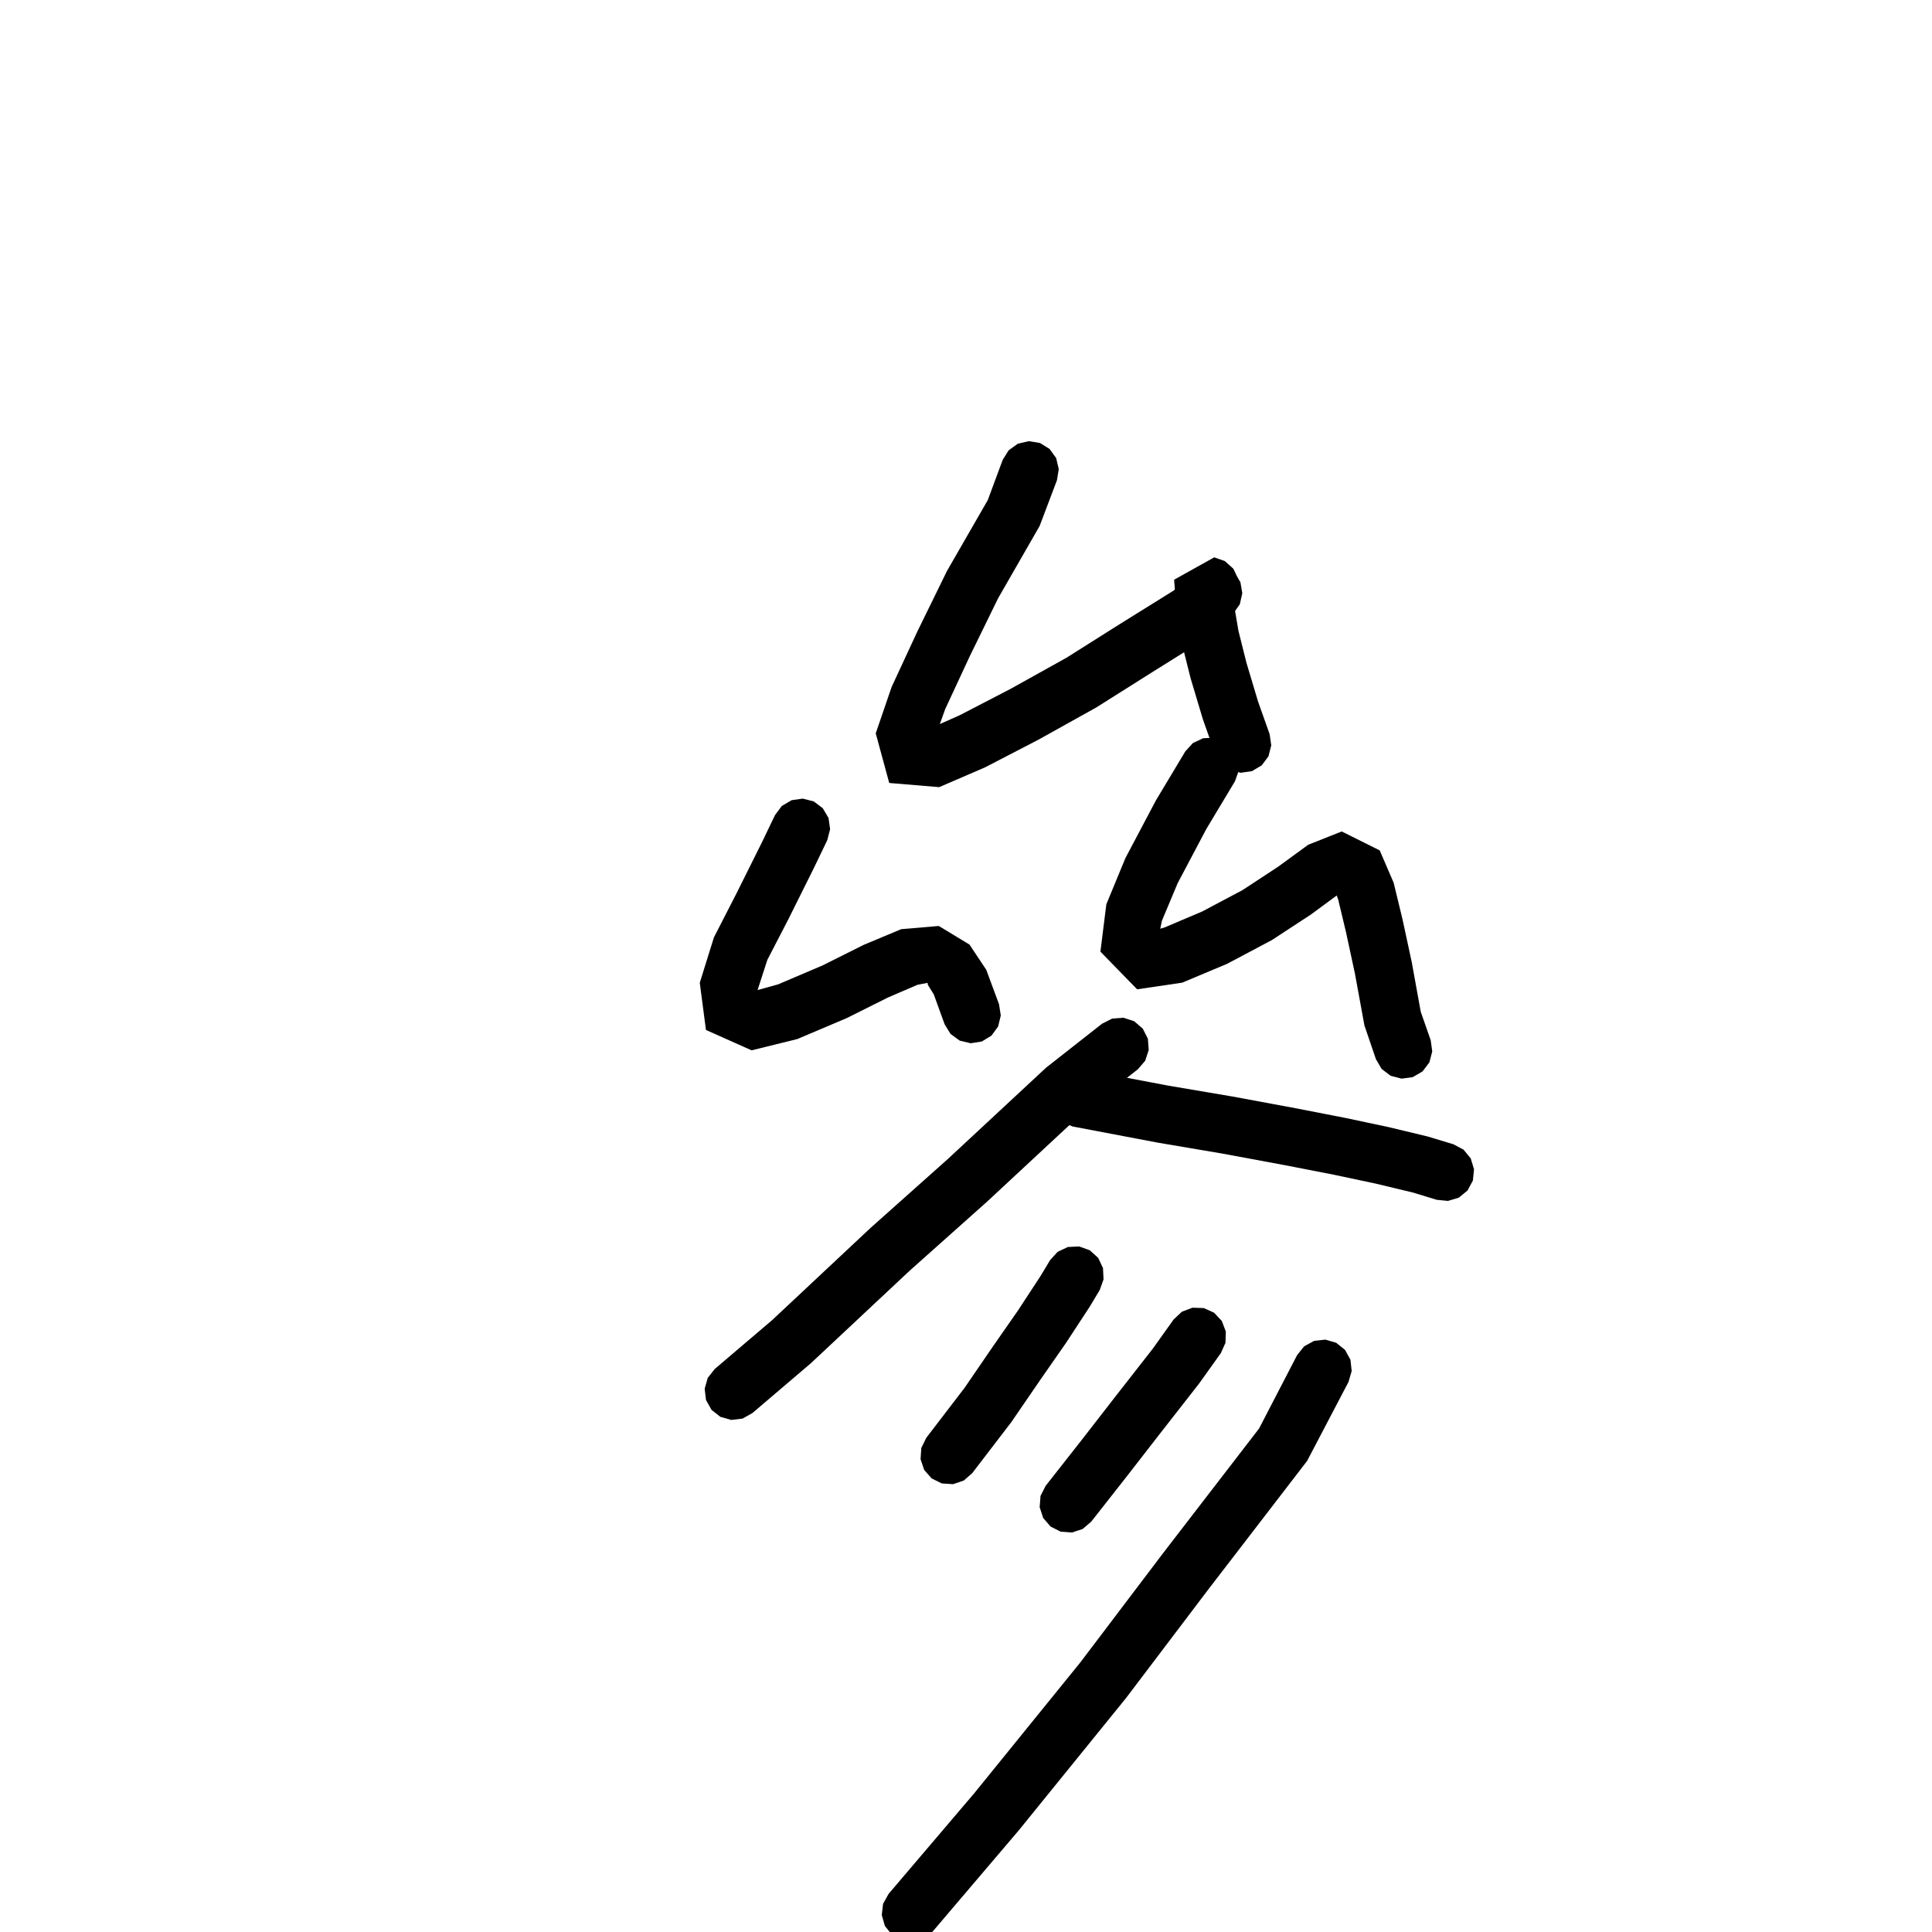
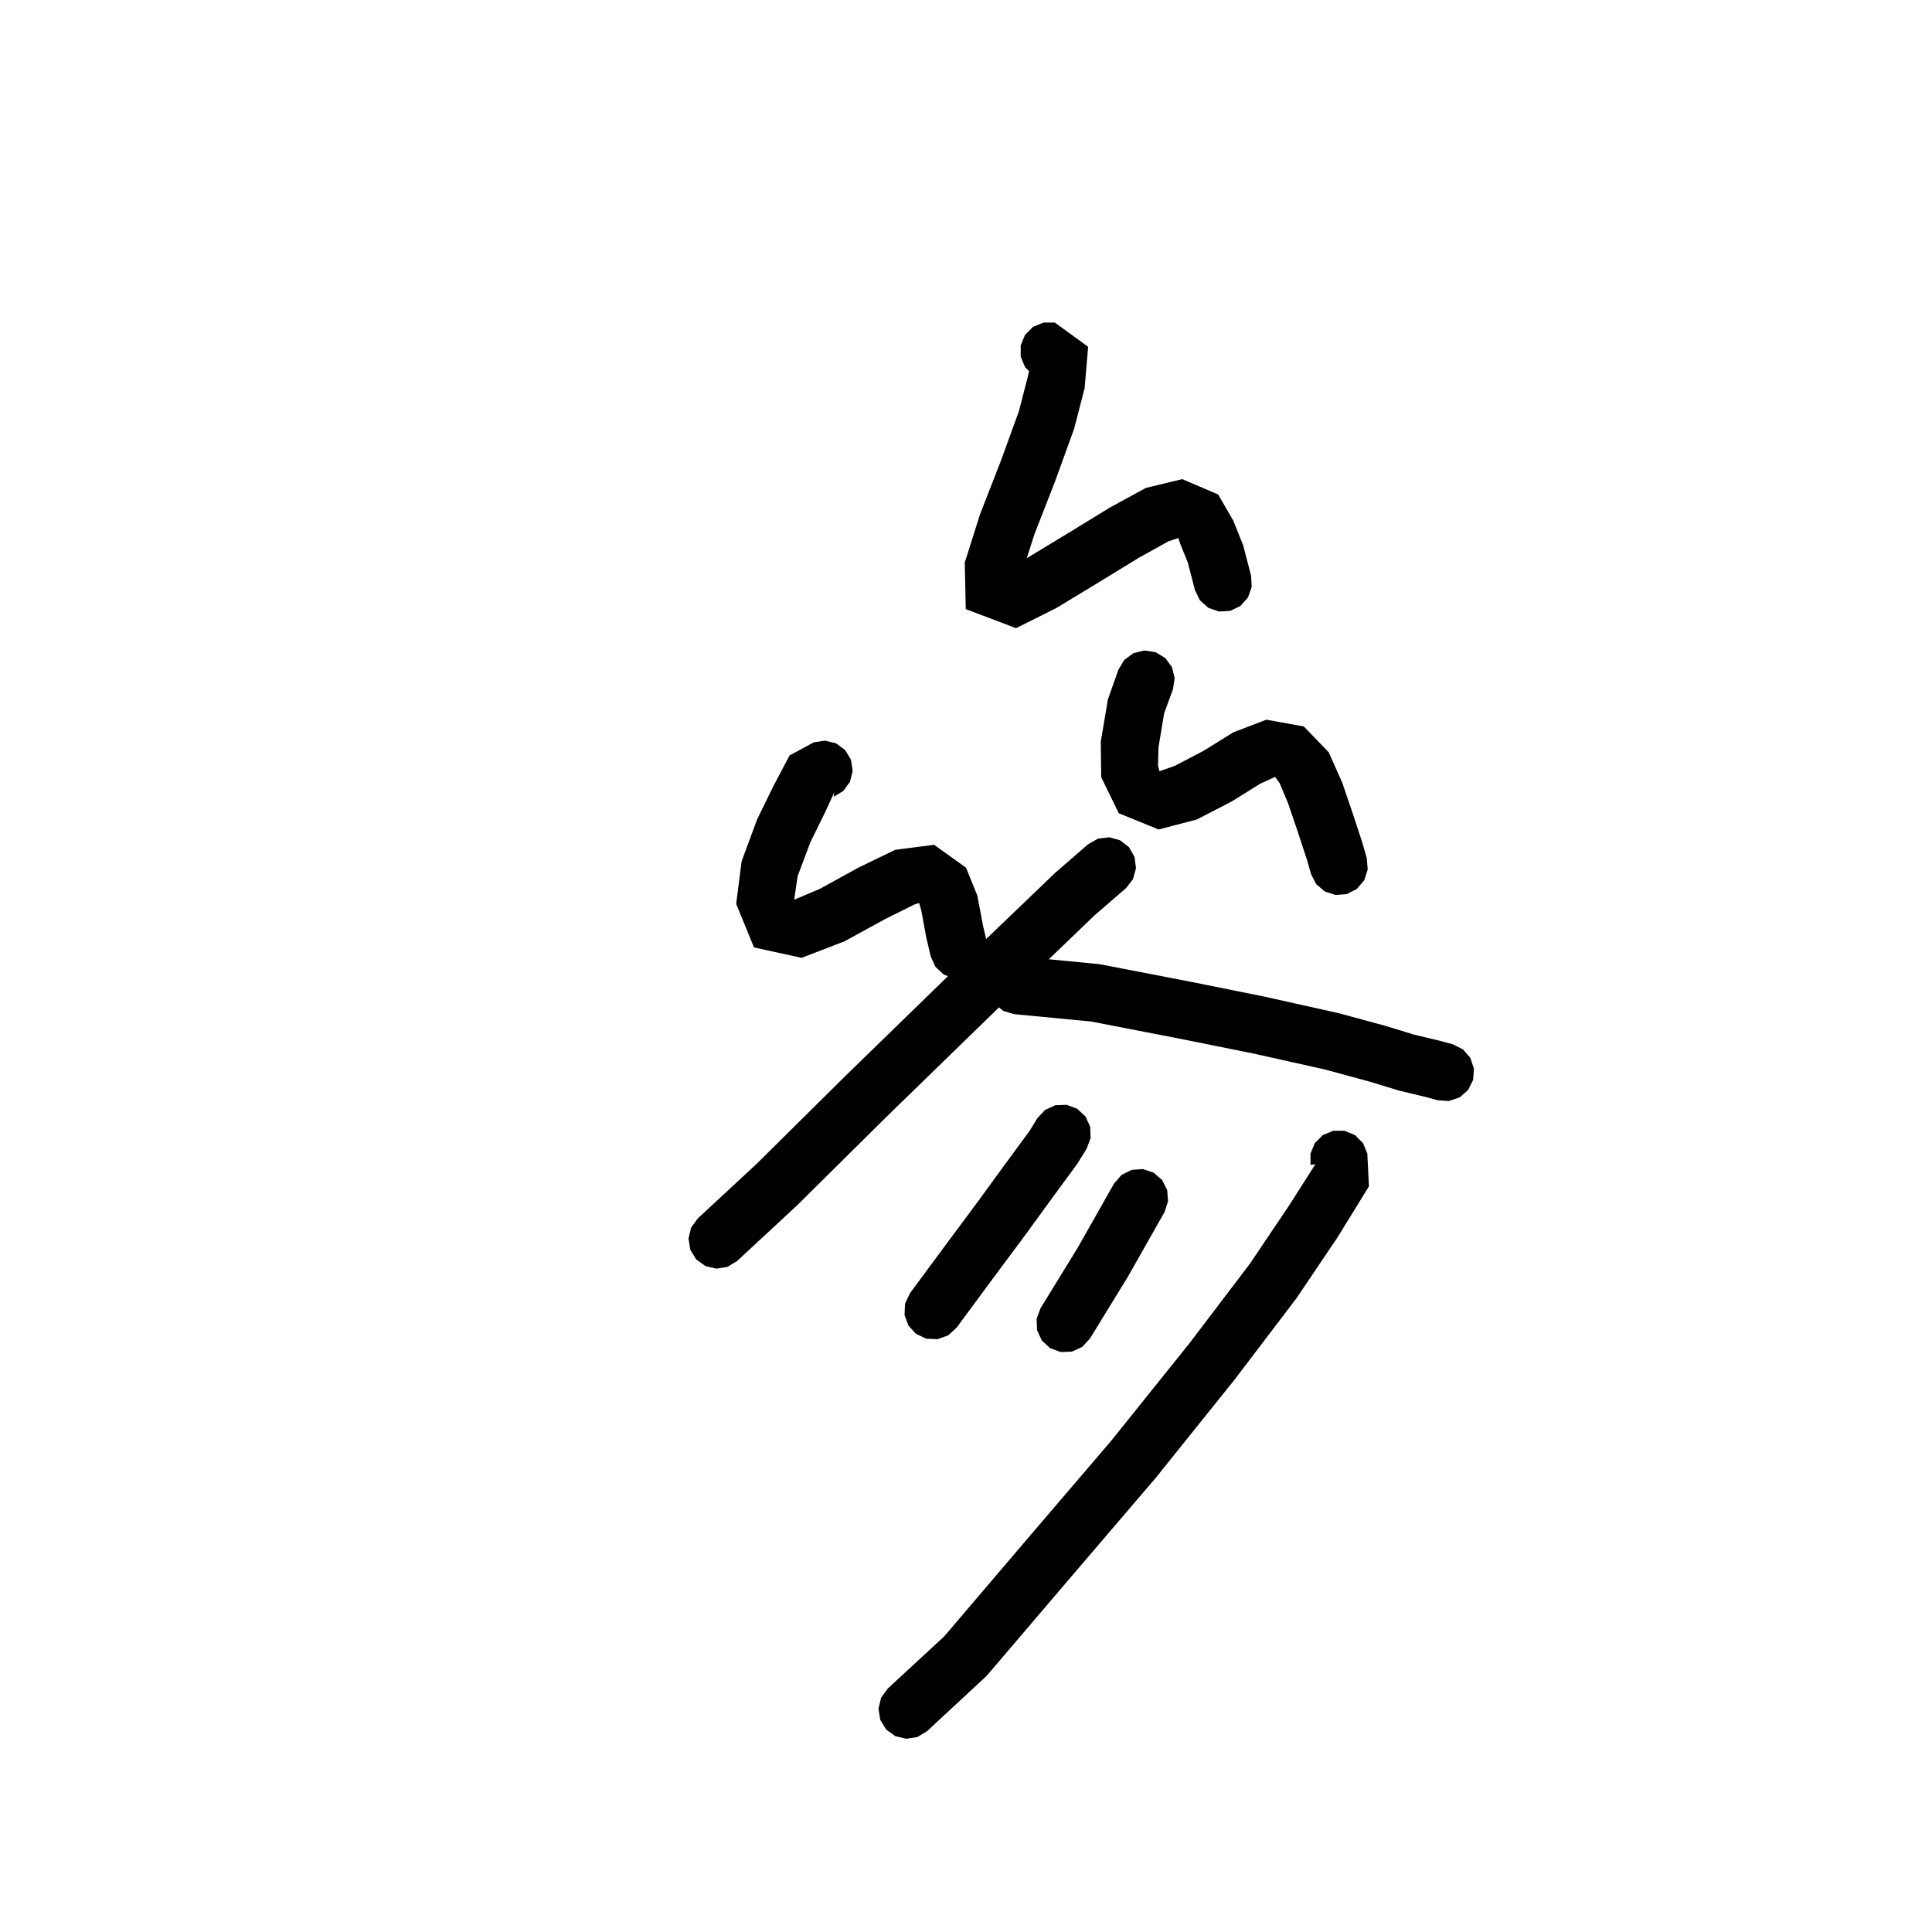
<svg xmlns="http://www.w3.org/2000/svg" viewBox="0 0 300 300" width="300" height="300">
-   <path d="M 155.693 71.42 L 153.381 77.654 L 147.04 88.674 L 142.445 98.062 L 138.45 106.675 L 135.983 113.871 L 138.079 121.579 L 145.837 122.228 L 152.963 119.152 L 161.24 114.862 L 170.202 109.871 L 178.698 104.512 L 187.533 98.987 L 191.51 95.259 L 192.52 93.823 L 192.905 92.11 L 192.604 90.38 L 191.665 88.897 L 190.229 87.886 L 188.516 87.501 L 186.786 87.802 L 185.303 88.741 L 182.279 91.68 L 173.915 96.888 L 165.611 102.129 L 156.973 106.938 L 149.05 111.048 L 143.376 113.572 L 143.533 114.421 L 144.829 115.529 L 146.763 110.125 L 150.567 101.938 L 154.972 92.926 L 161.431 81.679 L 164.12 74.58 L 164.404 72.847 L 164.003 71.138 L 162.978 69.712 L 161.486 68.787 L 159.754 68.503 L 158.044 68.903 L 156.618 69.928 Z" fill="black" fill-rule="nonzero" />
-   <path d="M 188.543 86.545 L 182.314 90.018 L 182.753 95.444 L 183.507 99.846 L 184.87 105.301 L 186.793 111.723 L 188.665 117.005 L 189.564 118.513 L 190.972 119.563 L 192.674 119.994 L 194.411 119.741 L 195.919 118.842 L 196.969 117.435 L 197.4 115.733 L 197.147 113.995 L 195.353 108.944 L 193.543 102.899 L 192.306 97.954 L 191.66 94.156 L 191.165 91.649 L 187.27 95.455 L 189.023 95.359 L 190.606 94.6 L 191.778 93.293 L 192.361 91.636 L 192.265 89.883 L 191.506 88.3 L 190.199 87.128 Z" fill="black" fill-rule="nonzero" />
-   <path d="M 120.349 126.553 L 118.368 130.681 L 114.391 138.669 L 110.858 145.555 L 108.661 152.603 L 109.619 159.93 L 116.708 163.095 L 123.797 161.346 L 131.486 158.088 L 137.905 154.88 L 142.468 152.919 L 144.038 152.615 L 144.075 152.931 L 144.996 154.406 L 146.681 159.049 L 147.596 160.548 L 149.014 161.583 L 150.721 161.996 L 152.455 161.725 L 153.954 160.811 L 154.989 159.392 L 155.402 157.686 L 155.131 155.951 L 153.149 150.594 L 150.538 146.669 L 145.775 143.785 L 139.944 144.281 L 134.107 146.72 L 127.726 149.912 L 120.815 152.854 L 116.304 154.105 L 117.194 155.07 L 117.552 153.997 L 119.154 149.045 L 122.422 142.731 L 126.444 134.653 L 128.463 130.447 L 128.899 128.747 L 128.652 127.008 L 127.758 125.497 L 126.354 124.443 L 124.653 124.007 L 122.915 124.254 L 121.403 125.148 Z" fill="black" fill-rule="nonzero" />
-   <path d="M 184.048 116.685 L 179.483 124.296 L 174.75 133.252 L 171.792 140.42 L 170.872 147.769 L 176.573 153.622 L 183.583 152.584 L 190.543 149.662 L 197.489 145.978 L 203.56 142.005 L 207.873 138.827 L 208.87 138.092 L 206.97 137.351 L 207.805 139.723 L 209.018 144.796 L 210.391 151.171 L 211.868 159.234 L 213.652 164.467 L 214.537 165.983 L 215.935 167.045 L 217.634 167.492 L 219.373 167.254 L 220.89 166.369 L 221.952 164.971 L 222.398 163.273 L 222.16 161.533 L 220.611 157.1 L 219.221 149.429 L 217.795 142.804 L 216.407 137.077 L 214.242 132.049 L 208.342 129.108 L 203.139 131.173 L 198.452 134.595 L 192.923 138.222 L 186.669 141.538 L 180.829 144.016 L 178.239 144.778 L 179.74 146.231 L 180.42 142.98 L 182.863 137.148 L 187.33 128.704 L 191.765 121.315 L 192.357 119.662 L 192.272 117.909 L 191.522 116.321 L 190.221 115.141 L 188.569 114.549 L 186.815 114.634 L 185.227 115.384 Z" fill="black" fill-rule="nonzero" />
-   <path d="M 171.129 158.959 L 162.438 165.785 L 147.172 179.977 L 135.165 190.683 L 119.886 204.997 L 110.988 212.574 L 109.899 213.952 L 109.421 215.641 L 109.625 217.385 L 110.481 218.918 L 111.858 220.007 L 113.547 220.486 L 115.291 220.282 L 116.824 219.426 L 125.926 211.669 L 141.248 197.317 L 153.24 186.623 L 168.375 172.549 L 176.683 166.041 L 177.827 164.709 L 178.374 163.04 L 178.24 161.289 L 177.447 159.723 L 176.115 158.579 L 174.446 158.033 L 172.696 158.166 Z" fill="black" fill-rule="nonzero" />
-   <path d="M 166.567 174.921 L 179.771 177.428 L 189.82 179.131 L 199.468 180.921 L 207.112 182.41 L 213.617 183.79 L 219.419 185.183 L 223.096 186.305 L 224.843 186.479 L 226.524 185.971 L 227.882 184.858 L 228.711 183.31 L 228.885 181.563 L 228.377 179.882 L 227.264 178.524 L 225.716 177.695 L 221.727 176.484 L 215.596 175.01 L 208.901 173.59 L 201.145 172.079 L 191.392 170.269 L 181.375 168.572 L 168.246 166.079 L 166.49 166.094 L 164.874 166.78 L 163.643 168.033 L 162.985 169.661 L 163.001 171.416 L 163.687 173.033 L 164.939 174.263 Z" fill="black" fill-rule="nonzero" />
-   <path d="M 163.048 195.685 L 161.612 198.081 L 158.078 203.481 L 154.203 209.043 L 149.77 215.515 L 143.834 223.264 L 143.059 224.839 L 142.945 226.591 L 143.511 228.253 L 144.67 229.572 L 146.245 230.348 L 147.997 230.461 L 149.66 229.895 L 150.979 228.736 L 157.042 220.818 L 161.609 214.157 L 165.535 208.519 L 169.201 202.919 L 170.765 200.315 L 171.357 198.662 L 171.272 196.909 L 170.522 195.321 L 169.221 194.141 L 167.569 193.549 L 165.815 193.634 L 164.227 194.384 Z" fill="black" fill-rule="nonzero" />
-   <path d="M 182.244 204.884 L 178.983 209.453 L 173.056 217.034 L 167.86 223.73 L 162.368 230.72 L 161.573 232.286 L 161.438 234.036 L 161.984 235.705 L 163.126 237.038 L 164.692 237.833 L 166.442 237.968 L 168.111 237.423 L 169.445 236.28 L 174.953 229.27 L 180.156 222.566 L 186.162 214.881 L 189.568 210.116 L 190.29 208.515 L 190.345 206.76 L 189.724 205.118 L 188.522 203.838 L 186.921 203.116 L 185.166 203.061 L 183.524 203.682 Z" fill="black" fill-rule="nonzero" />
-   <path d="M 201.416 210.42 L 195.512 221.813 L 180.53 241.268 L 167.769 258.118 L 151.274 278.463 L 137.979 294.083 L 137.124 295.617 L 136.921 297.361 L 137.4 299.05 L 138.152 300 L 144.728 300 L 144.833 299.917 L 158.205 284.204 L 174.843 263.682 L 187.682 246.732 L 202.967 226.854 L 209.397 214.58 L 209.889 212.894 L 209.699 211.149 L 208.855 209.609 L 207.486 208.509 L 205.8 208.017 L 204.055 208.208 L 202.515 209.052 Z" fill="black" fill-rule="nonzero" />
+   <path d="M 162.024 58.913 L 160.182 55.819 L 159.593 58.52 L 158.219 63.833 L 155.395 71.614 L 152.169 79.885 L 149.806 87.357 L 149.965 94.579 L 157.776 97.545 L 164.028 94.413 L 170.748 90.343 L 176.876 86.586 L 181.473 84.039 L 183.435 83.399 L 182.866 83.223 L 183.311 84.566 L 184.454 87.373 L 185.55 91.629 L 186.314 93.21 L 187.625 94.379 L 189.283 94.957 L 191.036 94.856 L 192.617 94.092 L 193.785 92.782 L 194.363 91.124 L 194.262 89.371 L 193.025 84.627 L 191.501 80.834 L 189.147 76.777 L 183.578 74.401 L 177.939 75.761 L 172.337 78.814 L 166.065 82.657 L 159.584 86.587 L 155.436 88.855 L 158.048 90.621 L 158.606 89.243 L 160.643 82.915 L 163.818 74.786 L 166.794 66.567 L 168.419 60.28 L 168.964 53.848 L 163.789 50.087 L 162.033 50.086 L 160.41 50.756 L 159.167 51.996 L 158.494 53.617 L 158.492 55.373 L 159.162 56.996 L 160.402 58.239 Z" fill="black" fill-rule="nonzero" />
+   <path d="M 126.368 115.271 L 122.604 117.301 L 120.072 122.106 L 117.566 127.237 L 115.152 133.762 L 114.314 140.355 L 117.078 147.117 L 124.477 148.733 L 131.149 146.159 L 137.489 142.689 L 142.001 140.444 L 143.368 140.021 L 142.612 139.87 L 143.054 141.342 L 143.832 145.572 L 144.526 148.531 L 145.254 150.129 L 146.538 151.326 L 148.182 151.941 L 149.937 151.88 L 151.535 151.153 L 152.732 149.869 L 153.348 148.224 L 153.287 146.469 L 152.647 143.761 L 151.759 139.058 L 150 134.73 L 145.045 131.179 L 139.011 131.956 L 133.323 134.711 L 127.263 138.041 L 122.935 139.867 L 122.935 140.283 L 123.299 139.845 L 123.86 136.037 L 125.846 130.763 L 128.14 126.094 L 129.542 123.033 L 129.444 123.729 L 130.945 122.819 L 131.984 121.403 L 132.402 119.698 L 132.135 117.962 L 131.225 116.461 L 129.809 115.422 L 128.104 115.004 Z" fill="black" fill-rule="nonzero" />
+   <path d="M 173.672 103.976 L 172.038 108.585 L 170.928 115.158 L 170.994 120.683 L 173.724 126.282 L 179.906 128.8 L 185.824 127.259 L 191.33 124.412 L 195.696 121.685 L 197.98 120.649 L 197.958 120.598 L 198.69 121.585 L 200.007 124.719 L 201.439 128.928 L 202.947 133.516 L 203.579 135.736 L 204.382 137.298 L 205.721 138.434 L 207.393 138.971 L 209.143 138.827 L 210.704 138.024 L 211.84 136.685 L 212.377 135.014 L 212.233 133.264 L 211.533 130.817 L 209.974 126.072 L 208.405 121.481 L 206.322 116.815 L 202.455 112.802 L 196.632 111.751 L 191.516 113.715 L 186.882 116.588 L 182.388 118.941 L 179.906 119.8 L 180.088 119.918 L 179.819 118.917 L 179.885 116.042 L 180.774 110.748 L 182.14 107.024 L 182.401 105.288 L 181.978 103.584 L 180.935 102.172 L 179.43 101.266 L 177.694 101.005 L 175.99 101.428 L 174.578 102.472 Z" fill="black" fill-rule="nonzero" />
+   <path d="M 168.959 131.099 L 163.843 135.537 L 153.18 145.763 L 142.369 156.274 L 131.152 167.19 L 117.448 180.762 L 108.347 189.2 L 107.317 190.622 L 106.909 192.33 L 107.187 194.064 L 108.107 195.56 L 109.529 196.59 L 111.237 196.997 L 112.97 196.719 L 114.466 195.8 L 123.698 187.238 L 137.46 173.61 L 148.644 162.726 L 159.432 152.237 L 169.97 142.129 L 174.853 137.901 L 175.93 136.514 L 176.395 134.821 L 176.176 133.079 L 175.307 131.553 L 173.92 130.476 L 172.227 130.011 L 170.485 130.23 Z" fill="black" fill-rule="nonzero" />
+   <path d="M 157.477 157.479 L 169.413 158.618 L 183.336 161.315 L 194.671 163.602 L 205.749 166.074 L 212.575 167.928 L 217.218 169.34 L 221.482 170.366 L 223.222 170.841 L 224.974 170.964 L 226.639 170.407 L 227.964 169.255 L 228.748 167.684 L 228.87 165.933 L 228.313 164.267 L 227.162 162.942 L 225.59 162.159 L 223.664 161.634 L 219.594 160.66 L 215.038 159.272 L 207.864 157.326 L 196.541 154.798 L 185.077 152.485 L 170.733 149.715 L 158.336 148.521 L 156.589 148.697 L 155.043 149.529 L 153.932 150.889 L 153.427 152.57 L 153.603 154.317 L 154.435 155.864 L 155.795 156.974 Z" fill="black" fill-rule="nonzero" />
+   <path d="M 161.074 173.642 L 159.889 175.583 L 155.874 181.044 L 151.882 186.532 L 146.958 193.154 L 141.287 200.825 L 140.539 202.414 L 140.456 204.168 L 141.05 205.82 L 142.231 207.119 L 143.82 207.867 L 145.574 207.95 L 147.226 207.356 L 148.525 206.175 L 154.188 198.513 L 159.13 191.868 L 163.139 186.356 L 167.257 180.75 L 168.739 178.358 L 169.35 176.712 L 169.284 174.958 L 168.552 173.362 L 167.265 172.168 L 165.619 171.557 L 163.864 171.622 L 162.268 172.354 Z" fill="black" fill-rule="nonzero" />
+   <path d="M 172.991 183.781 L 167.363 193.714 L 161.571 203.145 L 160.962 204.792 L 161.03 206.547 L 161.763 208.142 L 163.052 209.335 L 164.698 209.944 L 166.453 209.877 L 168.048 209.143 L 169.241 207.855 L 175.116 198.286 L 180.821 188.219 L 181.372 186.551 L 181.243 184.8 L 180.454 183.232 L 179.125 182.085 L 177.458 181.534 L 175.707 181.663 L 174.138 182.452 Z" fill="black" fill-rule="nonzero" />
+   <path d="M 203.494 180.883 L 204.246 180.784 L 200.137 187.241 L 194.06 196.262 L 184.664 208.625 L 172.541 223.73 L 160.184 238.178 L 146.612 254.102 L 137.849 262.198 L 136.818 263.619 L 136.41 265.327 L 136.686 267.061 L 137.604 268.557 L 139.026 269.588 L 140.733 269.997 L 142.467 269.721 L 143.964 268.802 L 153.201 260.232 L 167.028 244.022 L 179.472 229.47 L 191.749 214.175 L 201.352 201.538 L 207.675 192.159 L 212.566 184.216 L 212.319 179.117 L 211.645 177.496 L 210.402 176.256 L 208.78 175.586 L 207.024 175.587 L 205.402 176.261 L 204.162 177.504 L 203.492 179.127 Z" fill="black" fill-rule="nonzero" />
</svg>
